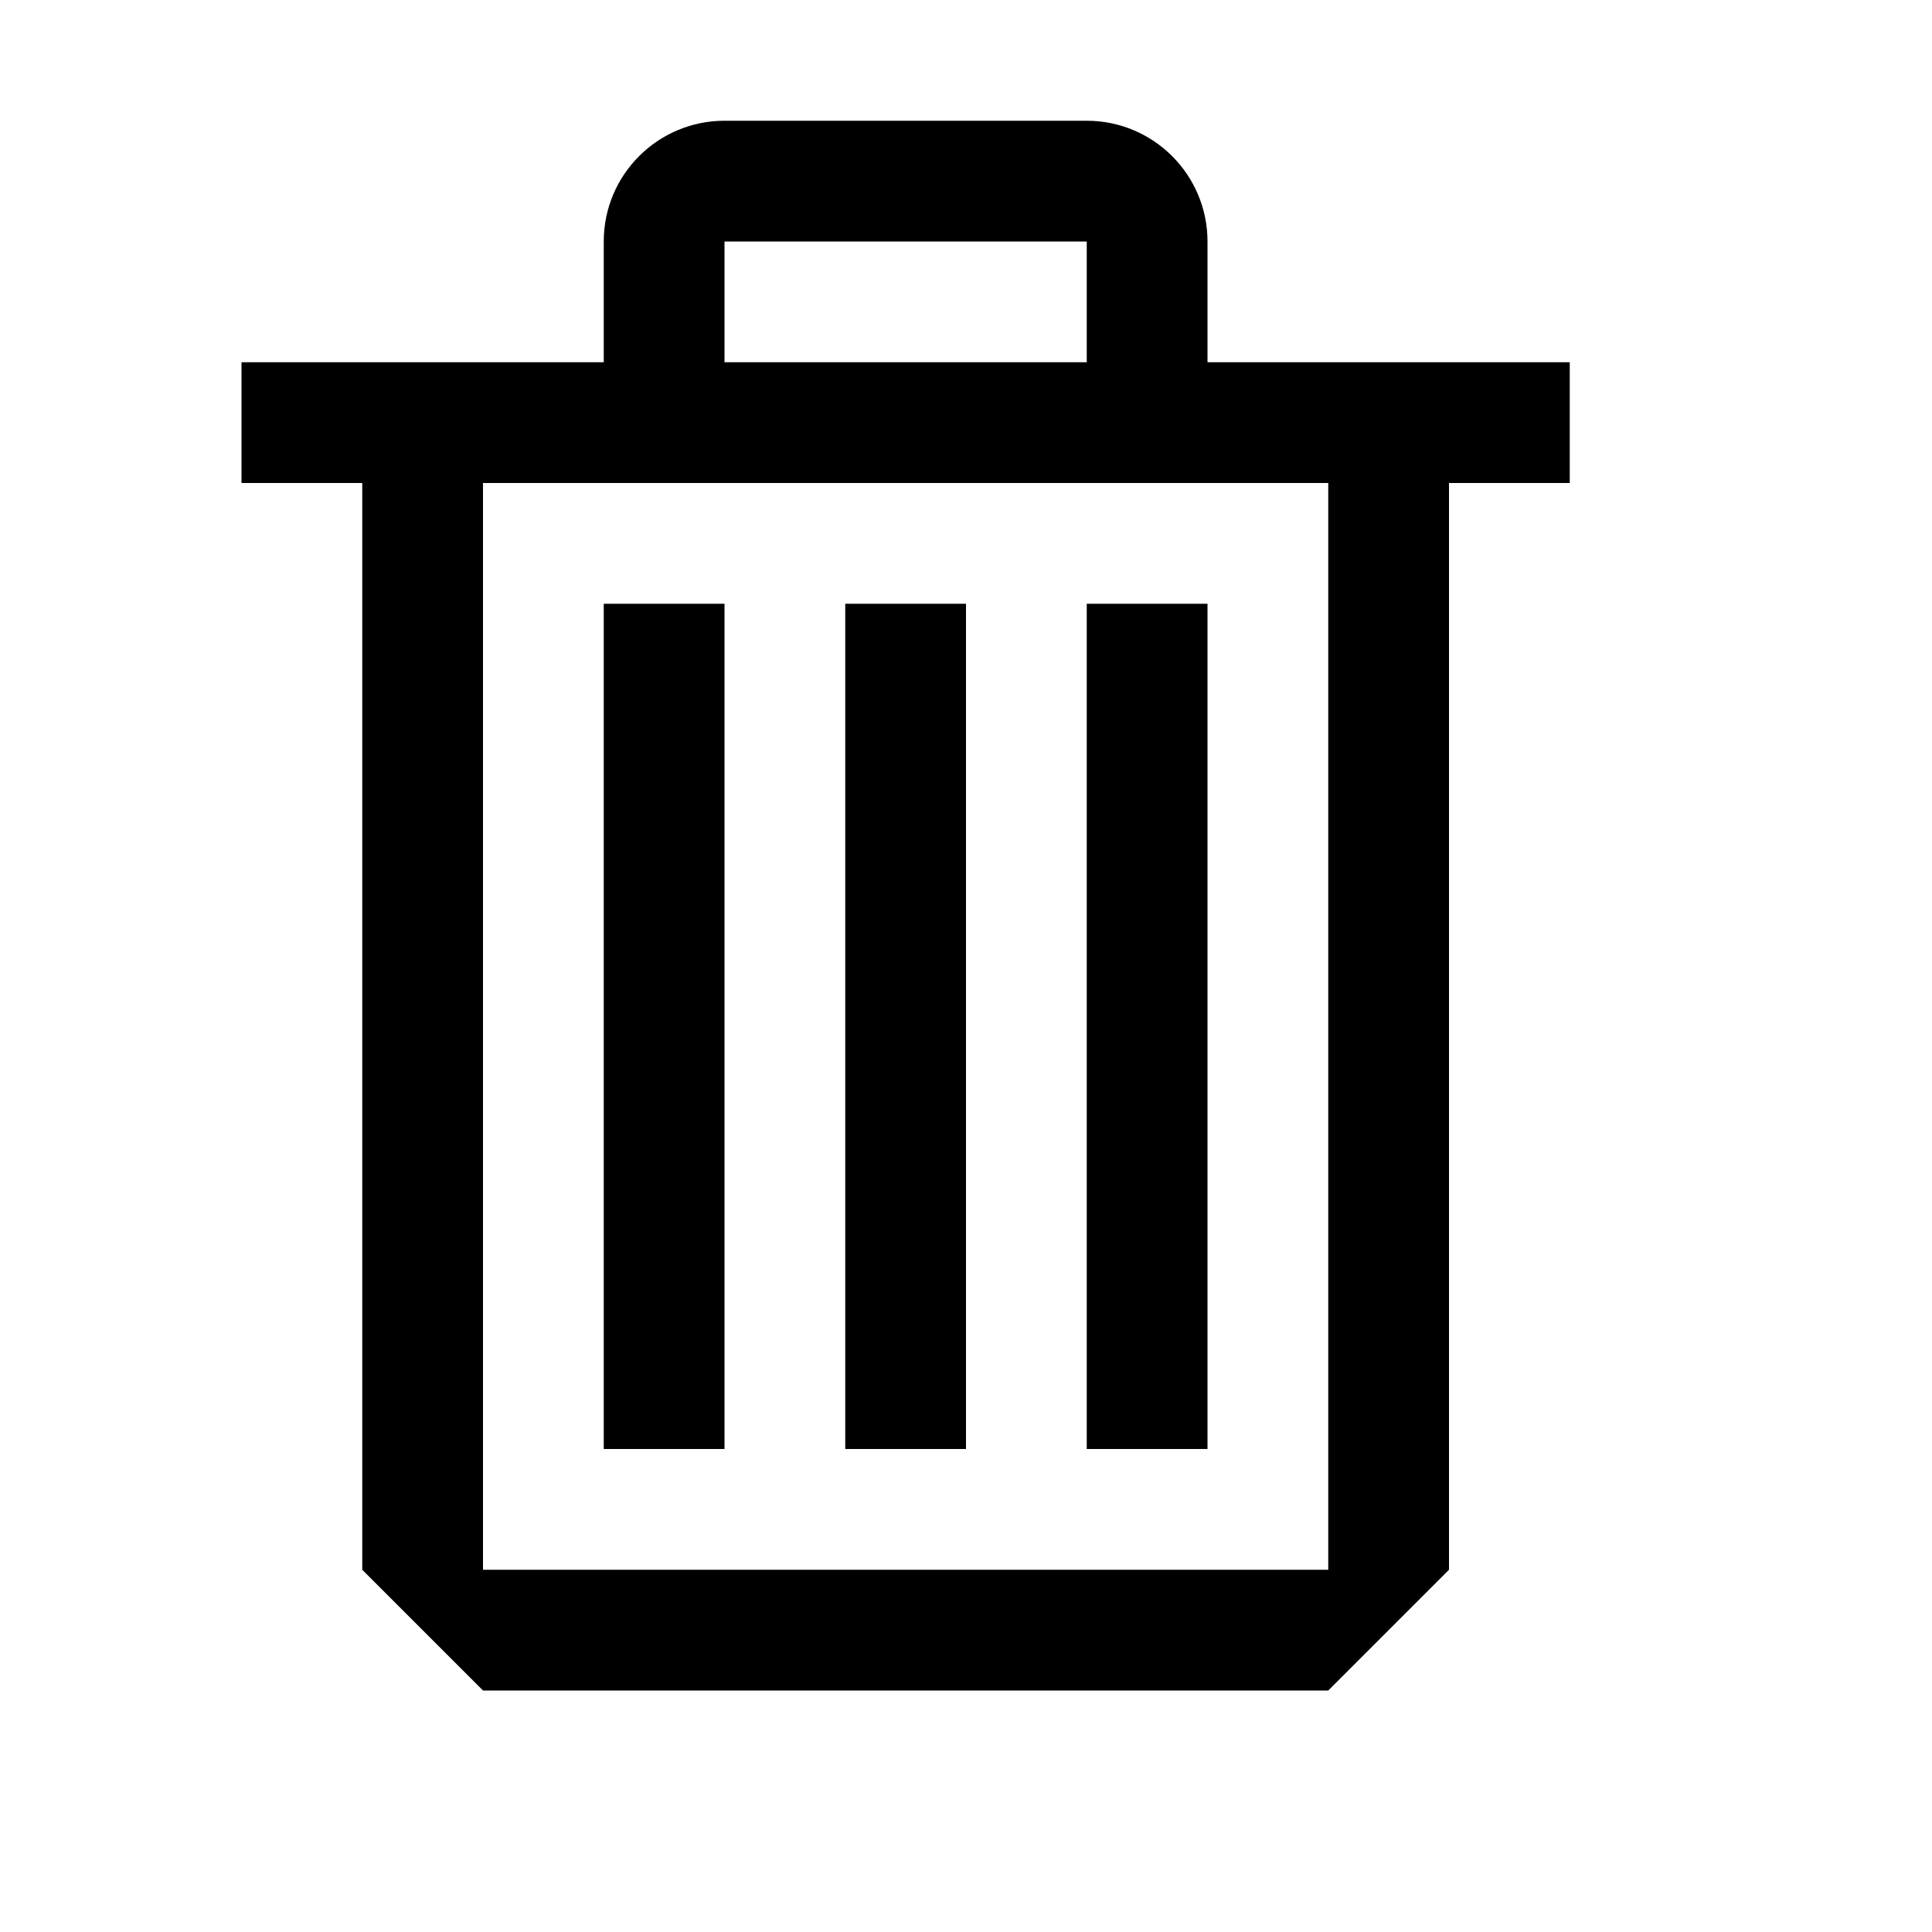
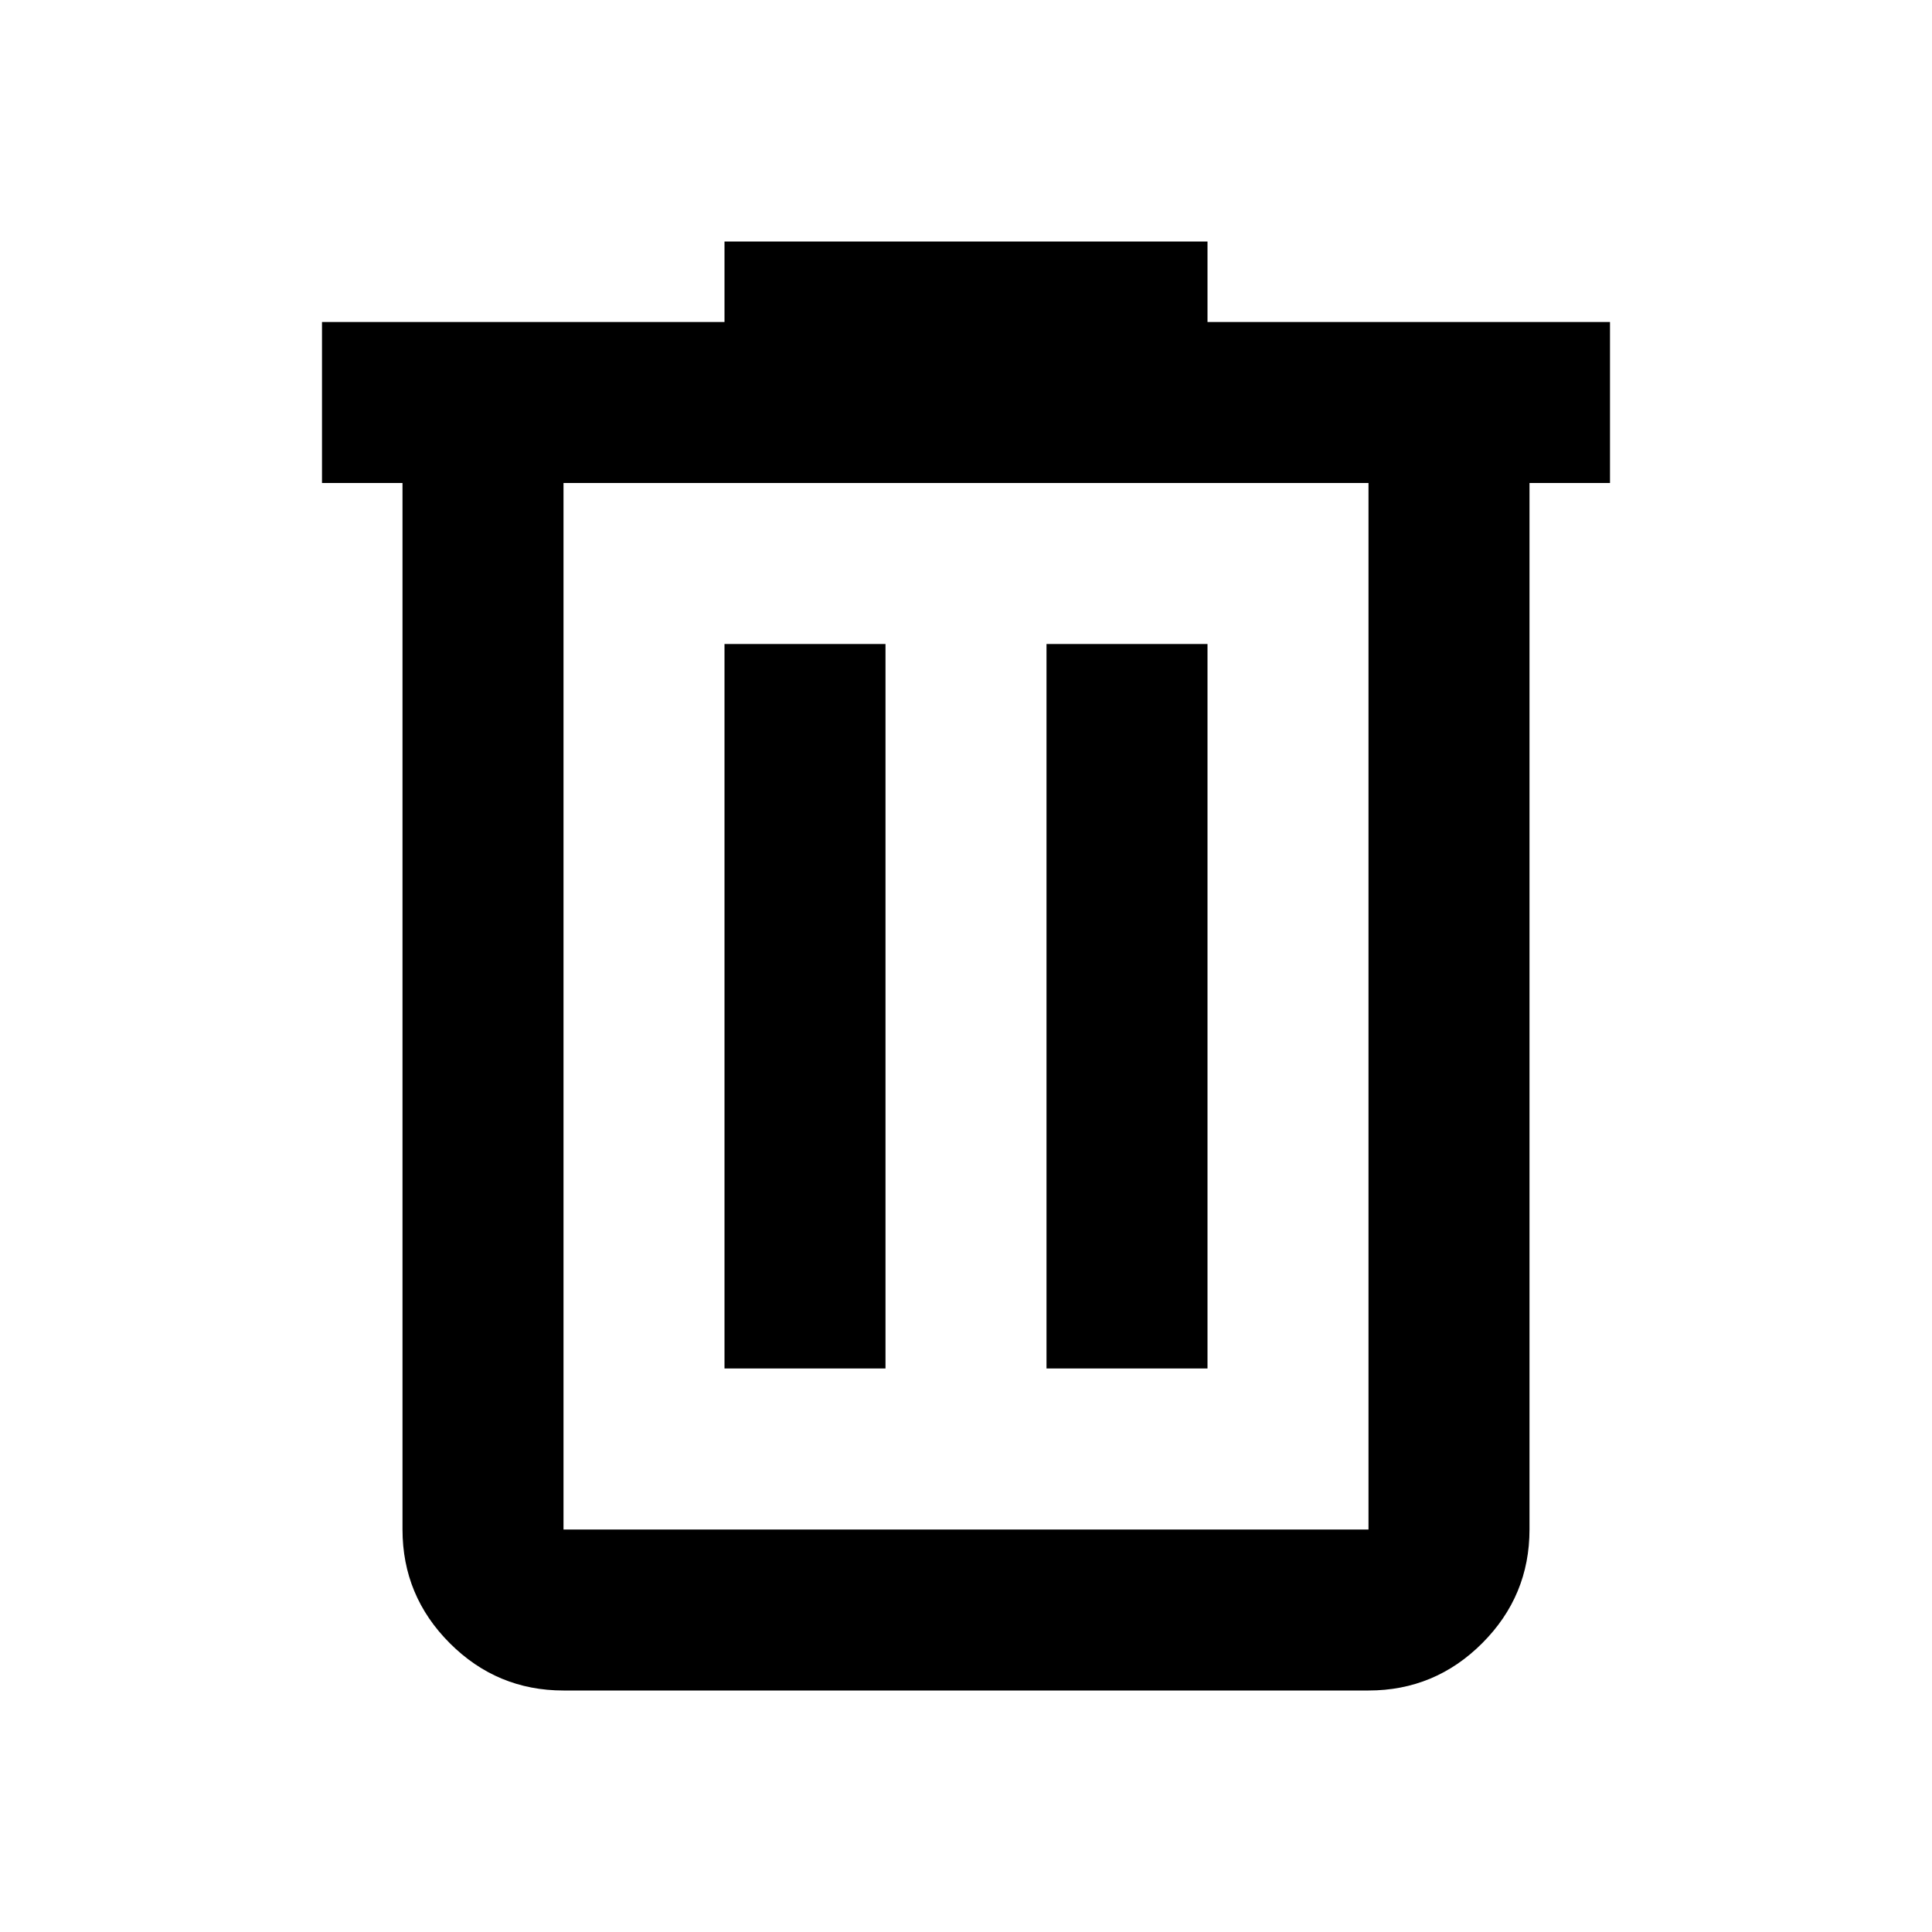
- <svg xmlns="http://www.w3.org/2000/svg" width="48px" height="48px" viewBox="0 0 16 16" fill="#000000">
-   <path fill-rule="evenodd" clip-rule="evenodd" d="M10 3h3v1h-1v9l-1 1H4l-1-1V4H2V3h3V2a1 1 0 0 1 1-1h3a1 1 0 0 1 1 1v1zM9 2H6v1h3V2zM4 13h7V4H4v9zm2-8H5v7h1V5zm1 0h1v7H7V5zm2 0h1v7H9V5z" />
+ <svg xmlns="http://www.w3.org/2000/svg" height="24px" viewBox="0 -960 960 960" width="24px" fill="undefined">
+   <path d="M280-120q-33 0-56.5-23.5T200-200v-520h-40v-80h200v-40h240v40h200v80h-40v520q0 33-23.5 56.5T680-120H280Zm400-600H280v520h400v-520ZM360-280h80v-360h-80v360Zm160 0h80v-360h-80v360ZM280-720v520-520Z" />
</svg>
